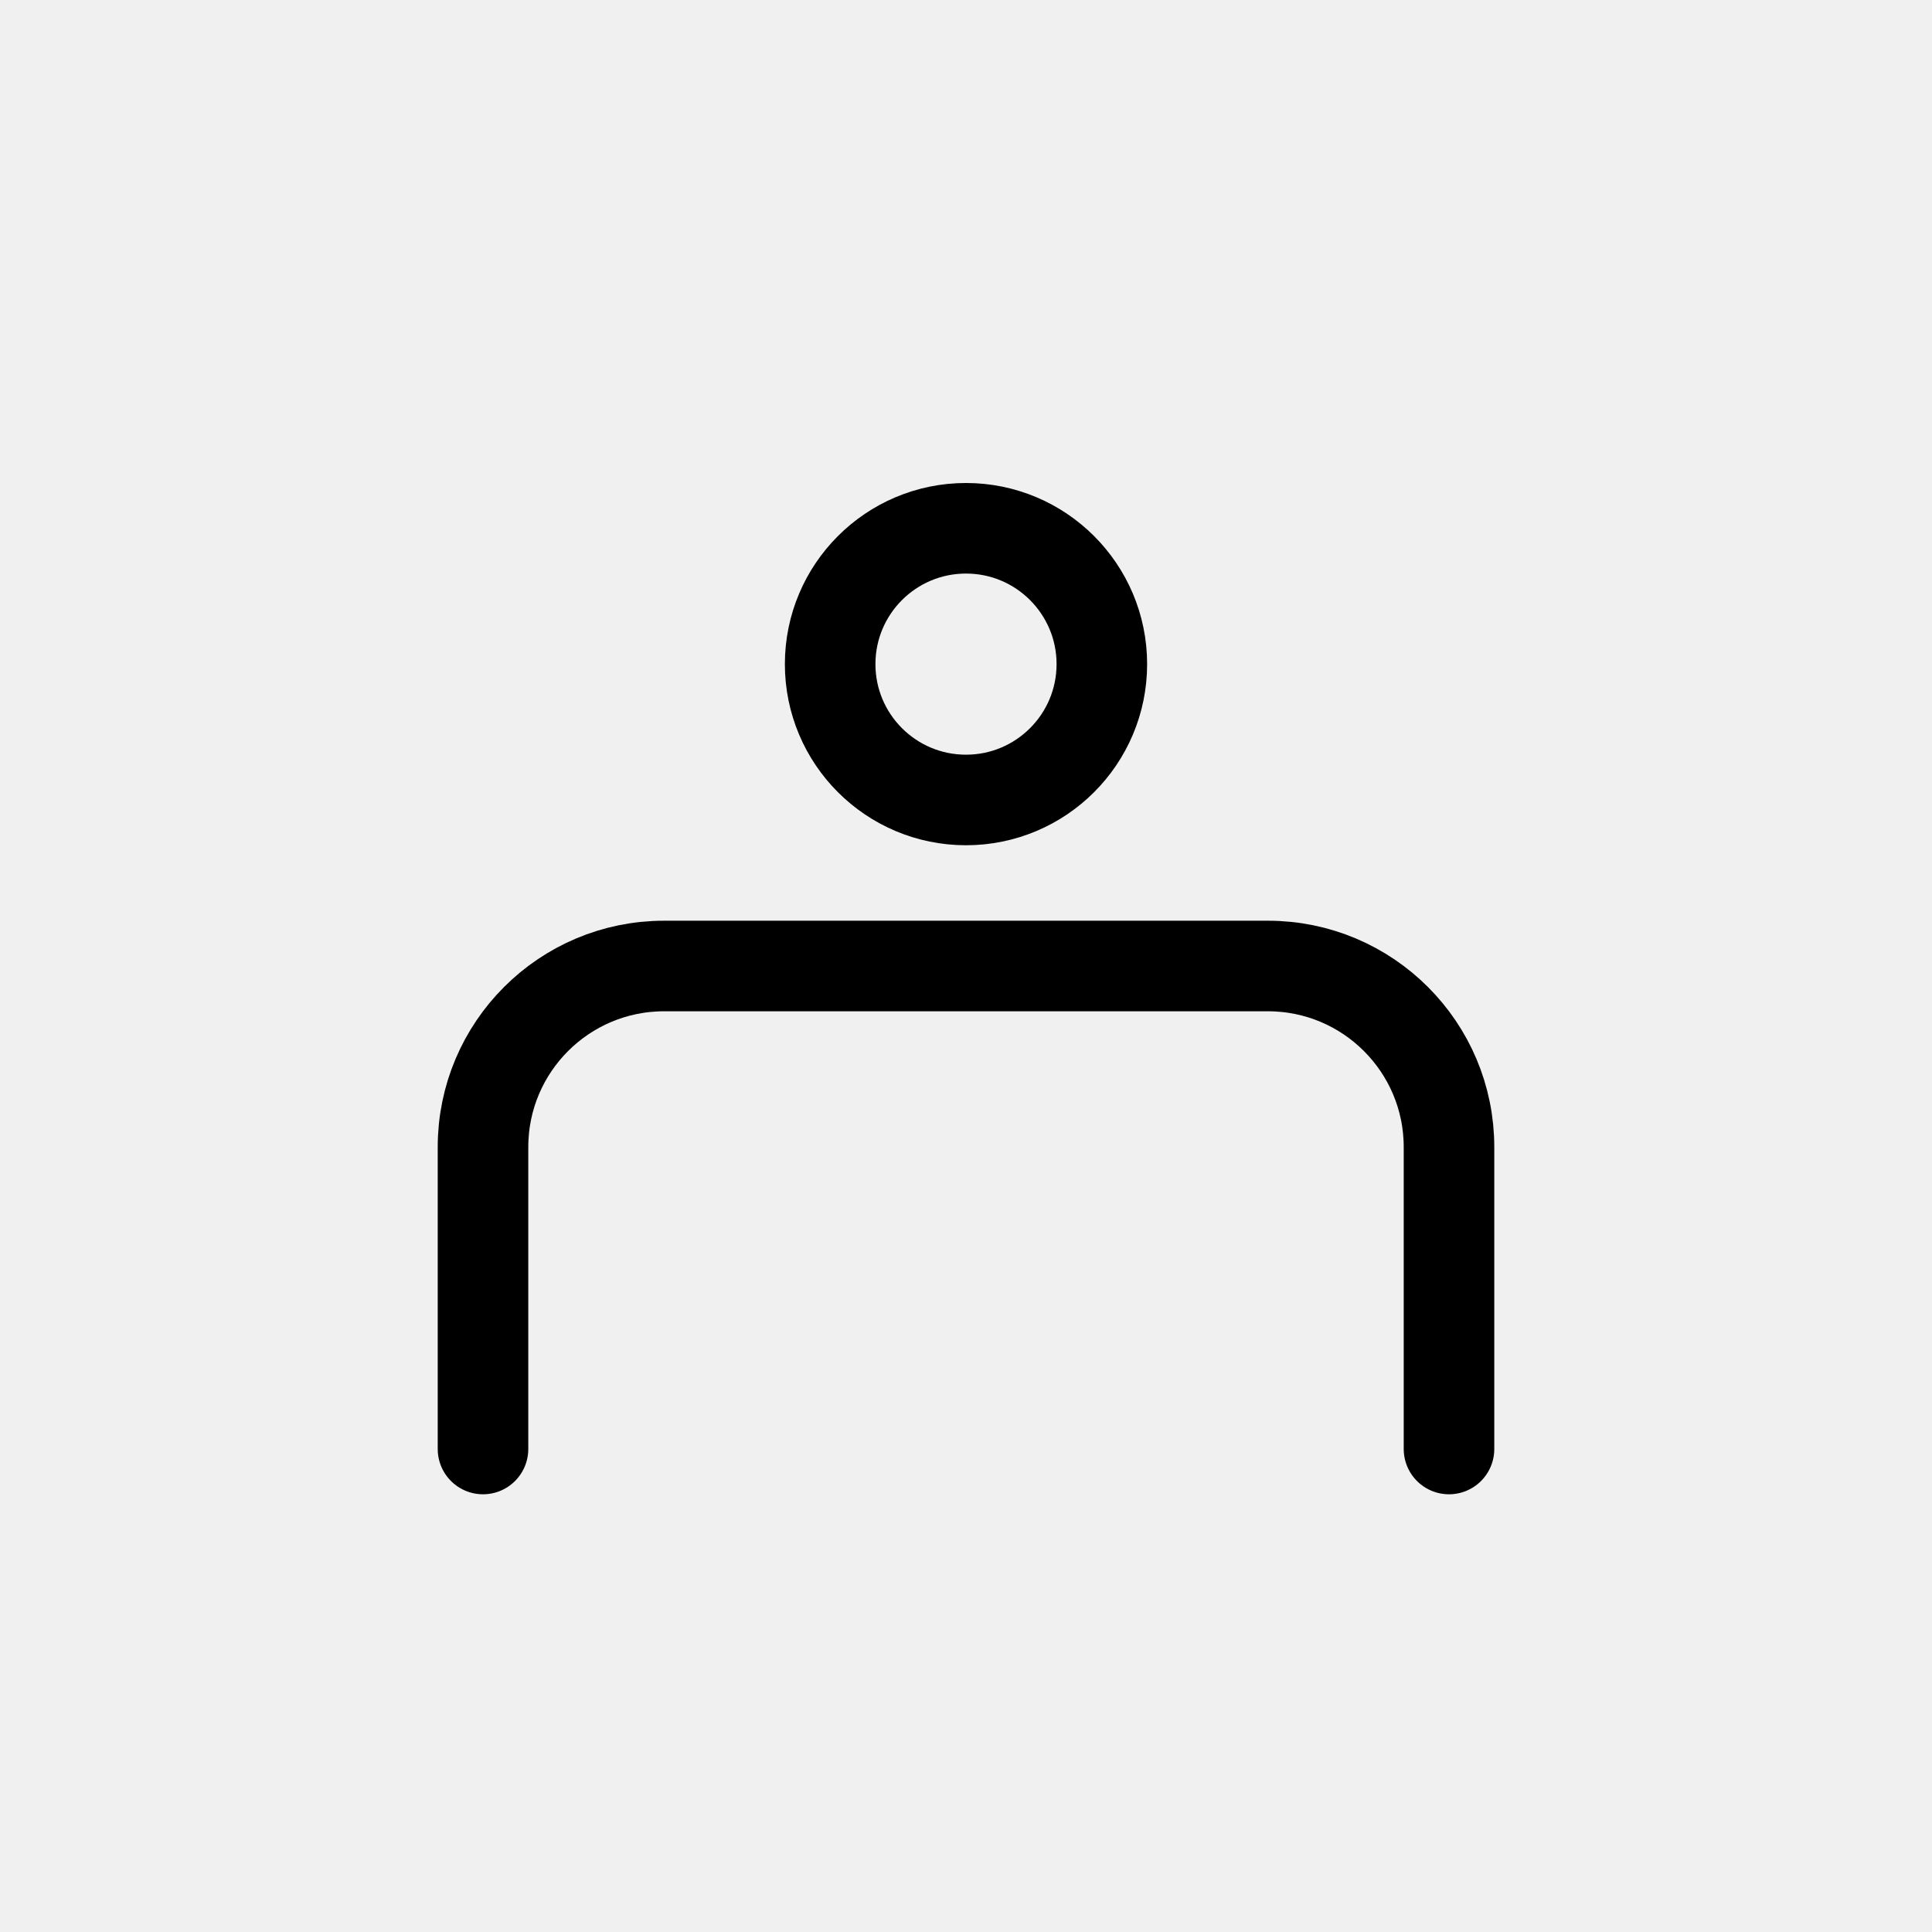
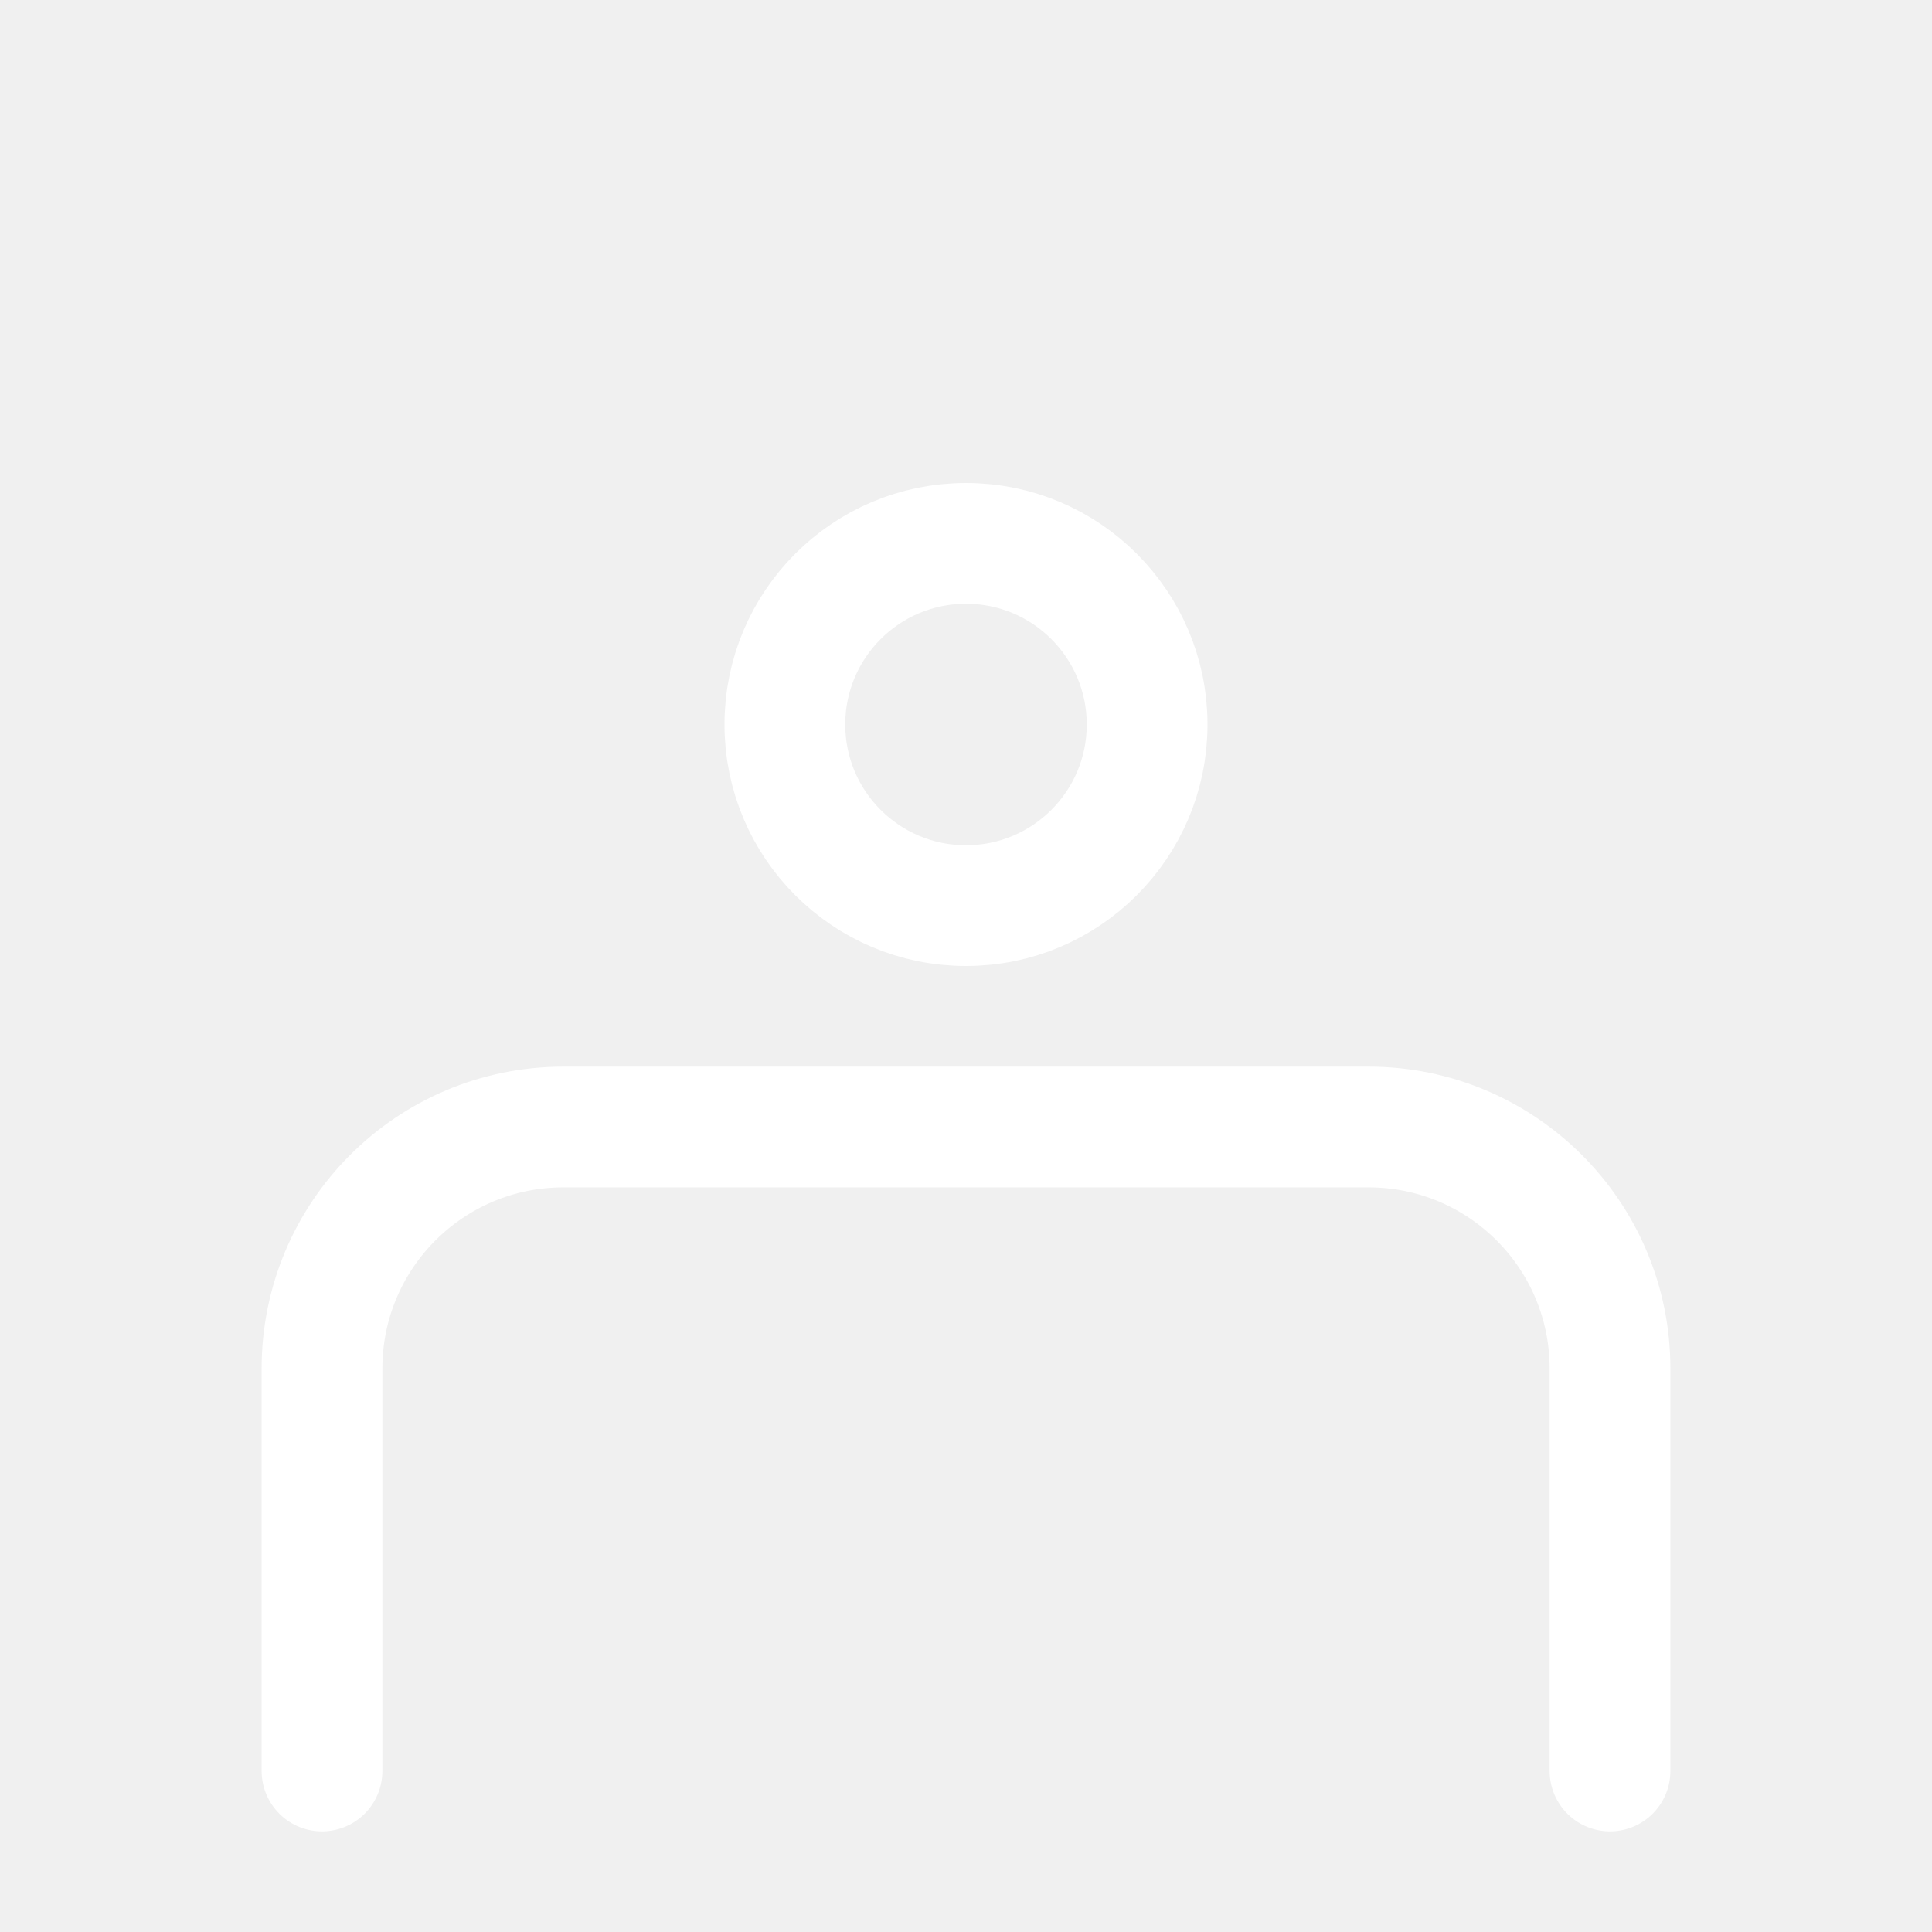
- <svg xmlns="http://www.w3.org/2000/svg" width="32" height="32" fill="none" viewBox="0 0 32 32">
-   <circle cx="16" cy="11" r="2.25" stroke="#000" stroke-width="1.5" />
-   <path stroke="#000" stroke-linecap="round" stroke-width="1.5" d="M8 24v-5c0-1.657 1.343-3 3-3h10c1.657 0 3 1.343 3 3v5" />
+ <svg xmlns="http://www.w3.org/2000/svg" width="24" height="24" fill="none" viewBox="0 0 24 24">
+   <circle cx="12" cy="9" r="2.25" stroke="#fff" stroke-width="1.5" />
+   <path stroke="#fff" stroke-linecap="round" stroke-width="1.5" d="M4 22v-5c0-1.657 1.343-3 3-3h10c1.657 0 3 1.343 3 3v5" />
</svg>
